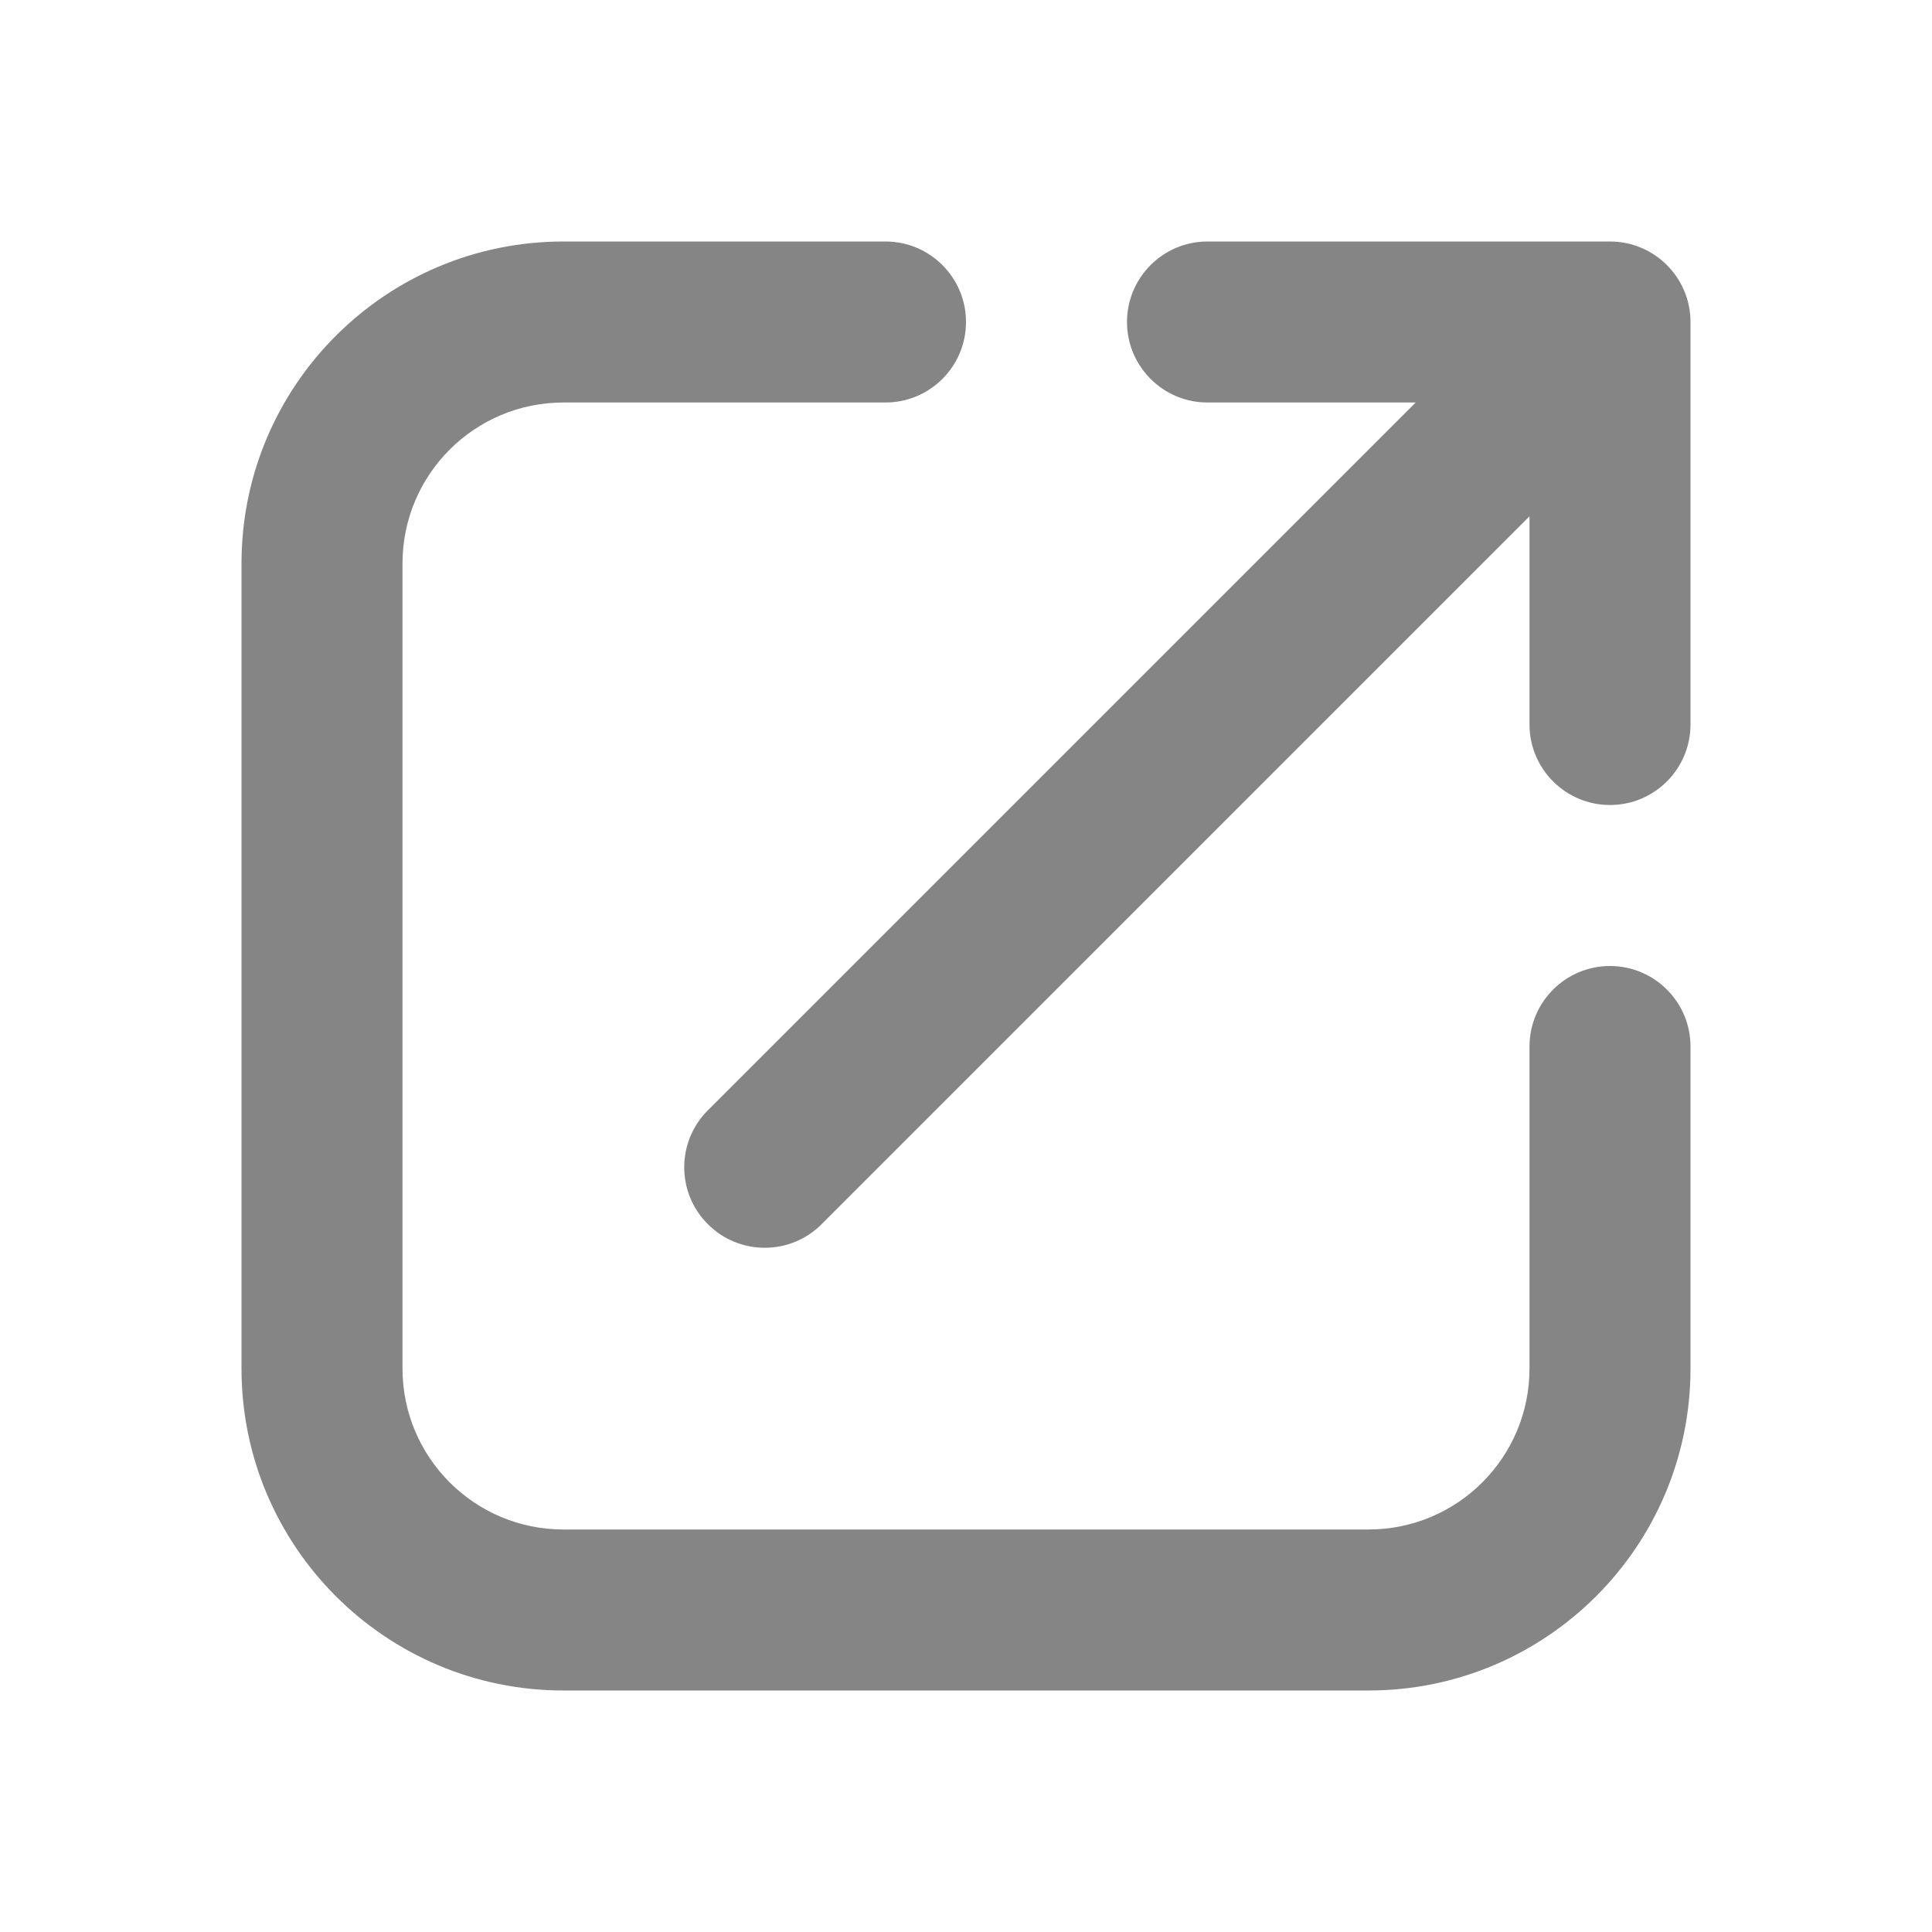
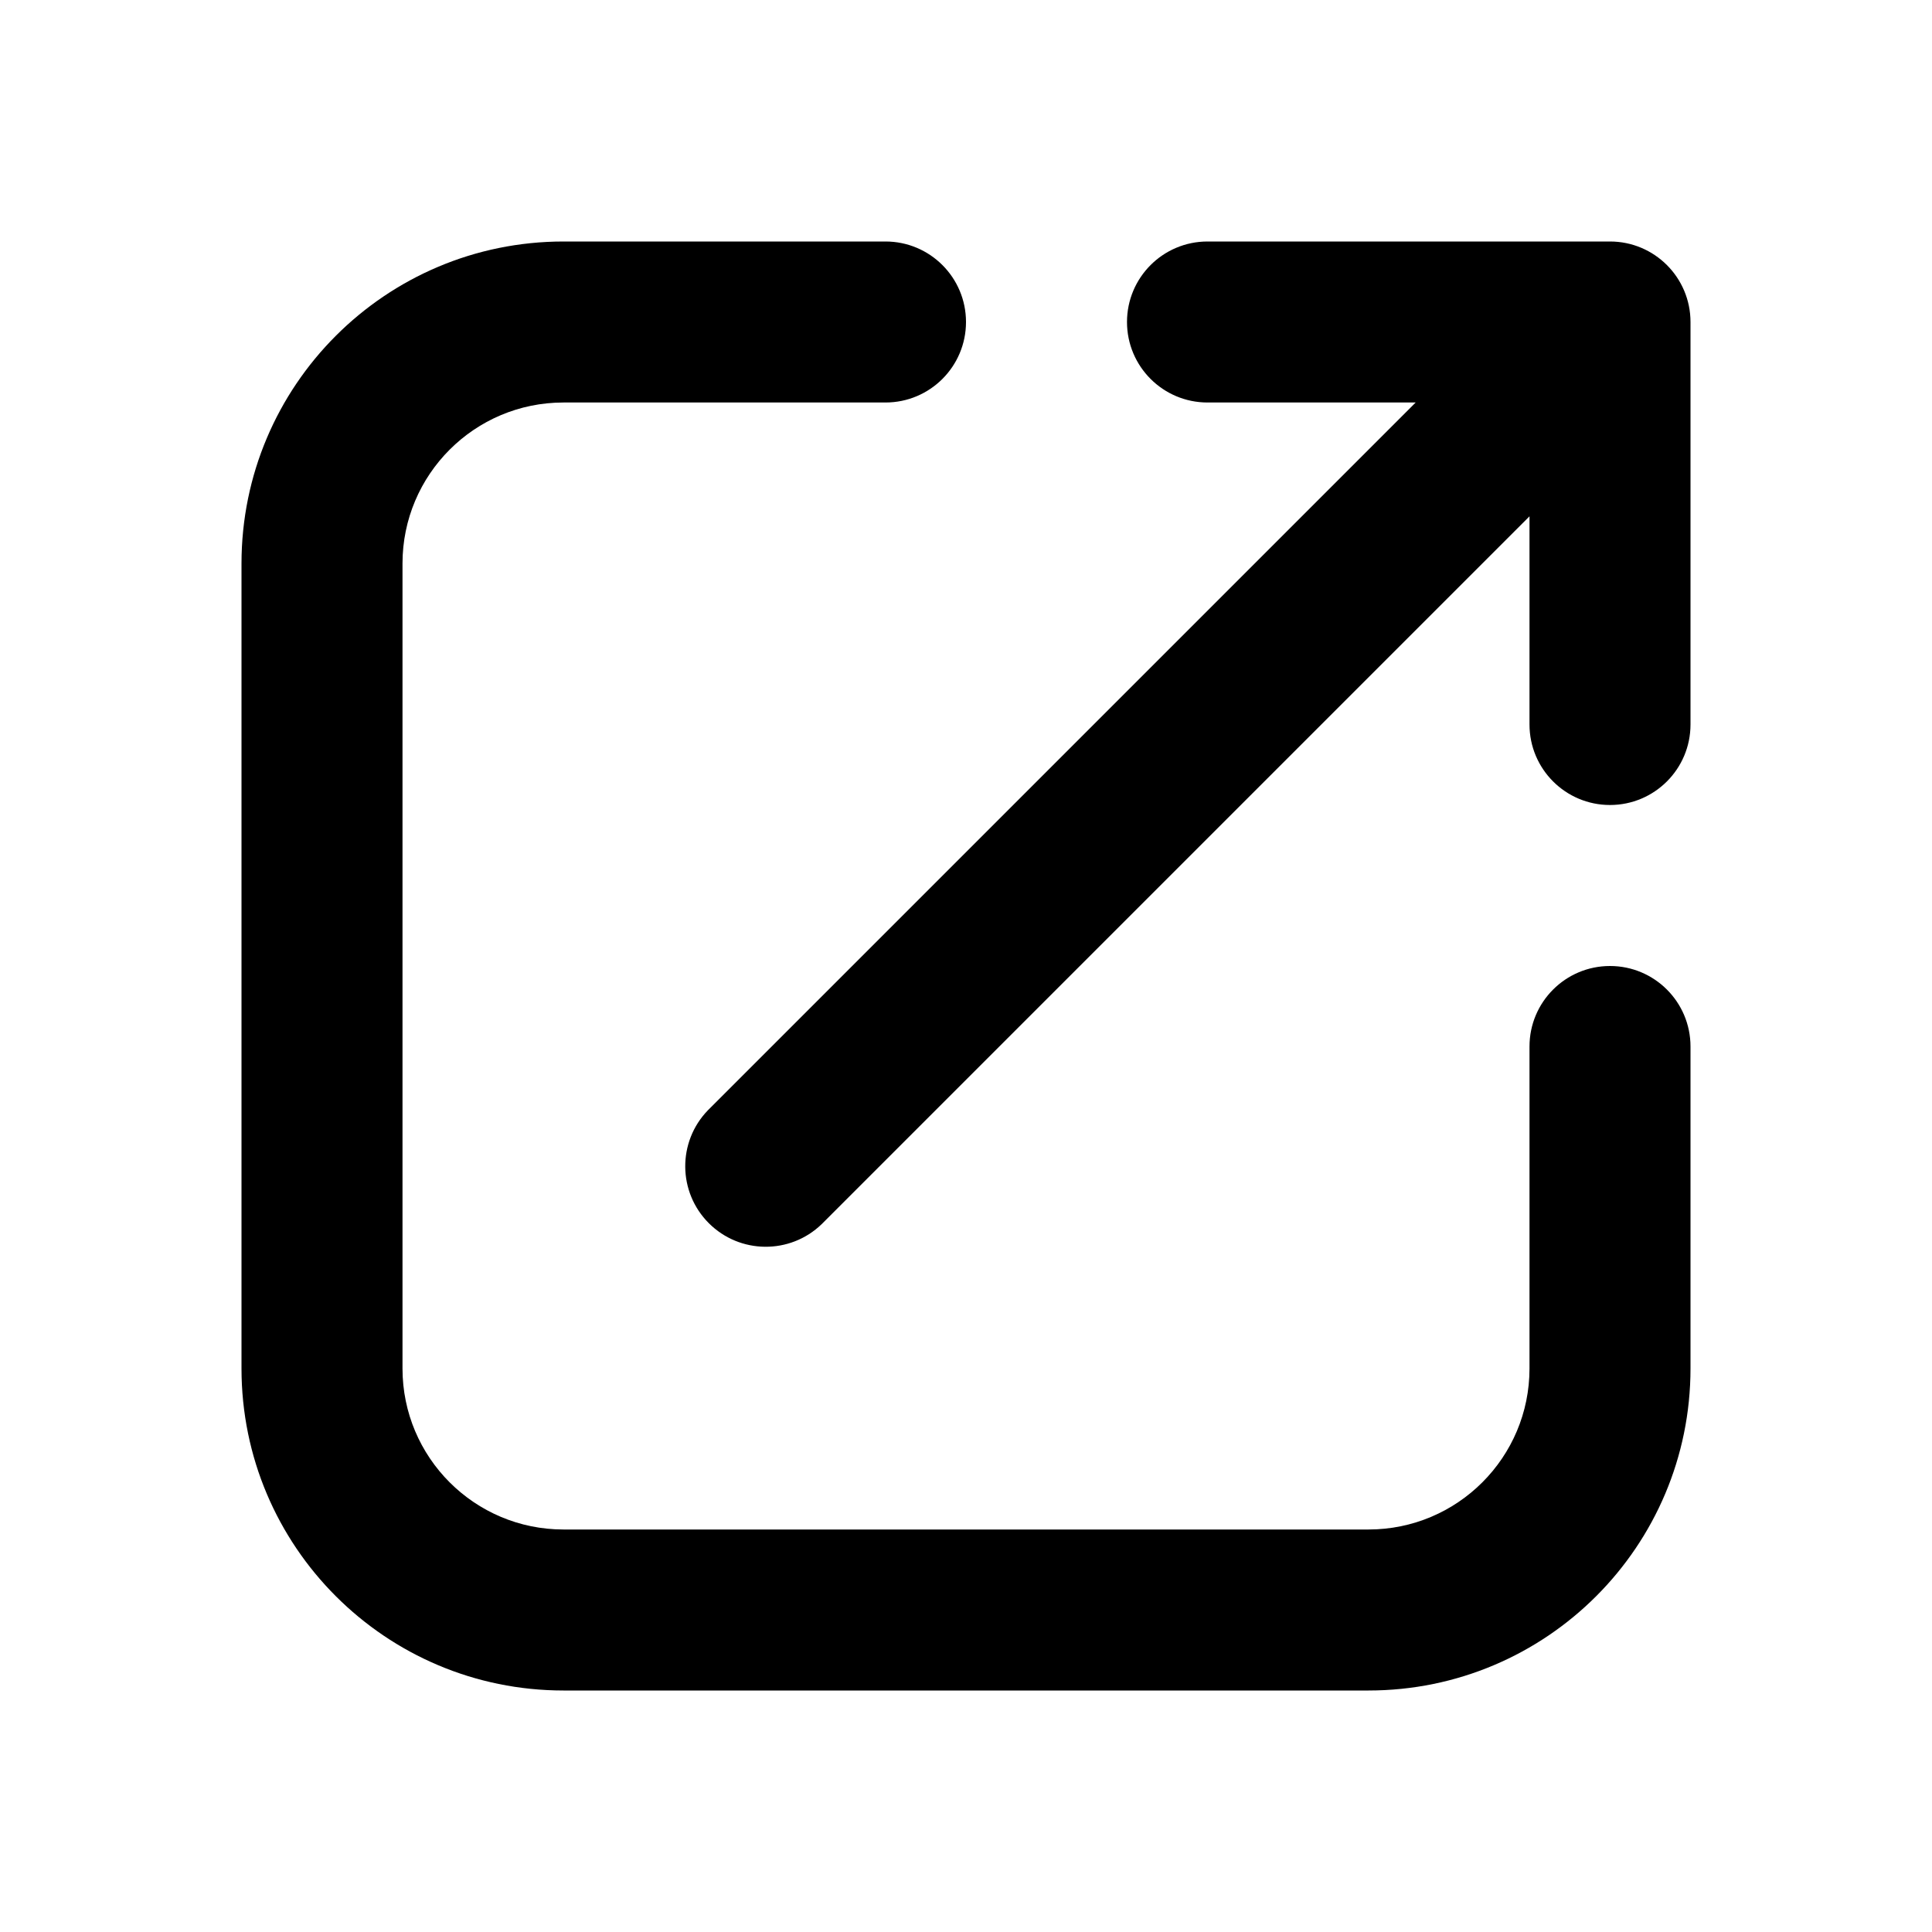
- <svg xmlns="http://www.w3.org/2000/svg" width="24" height="24" viewBox="0 0 24 24" fill="none">
-   <path fill-rule="evenodd" clip-rule="evenodd" d="M3 7C3 4.791 4.791 3 7 3H11C11.552 3 12 3.448 12 4C12 4.552 11.552 5 11 5H7C5.895 5 5 5.895 5 7V17C5 18.105 5.895 19 7 19H17C18.105 19 19 18.105 19 17V13C19 12.448 19.448 12 20 12C20.552 12 21 12.448 21 13V17C21 19.209 19.209 21 17 21H7C4.791 21 3 19.209 3 17V7ZM15 5C14.448 5 14 4.552 14 4C14 3.448 14.448 3 15 3H20C20.552 3 21 3.448 21 4V9C21 9.552 20.552 10 20 10C19.448 10 19 9.552 19 9V6.414L10.207 15.207C9.817 15.598 9.183 15.598 8.793 15.207C8.402 14.817 8.402 14.183 8.793 13.793L17.586 5H15Z" fill="#858585" />
+ <svg xmlns="http://www.w3.org/2000/svg" width="24" height="24" fill="none" viewBox="0 0 24 24">
+   <path fill-rule="evenodd" clip-rule="evenodd" d="M3 7a4 4 0 014-4h4a1 1 0 110 2H7a2 2 0 00-2 2v10a2 2 0 002 2h10a2 2 0 002-2v-4a1 1 0 112 0v4a4 4 0 01-4 4H7a4 4 0 01-4-4V7zm12-2a1 1 0 110-2h5a1 1 0 011 1v5a1 1 0 11-2 0V6.414l-8.793 8.793a1 1 0 01-1.414-1.414L17.586 5H15z" fill="currentColor" />
</svg>
